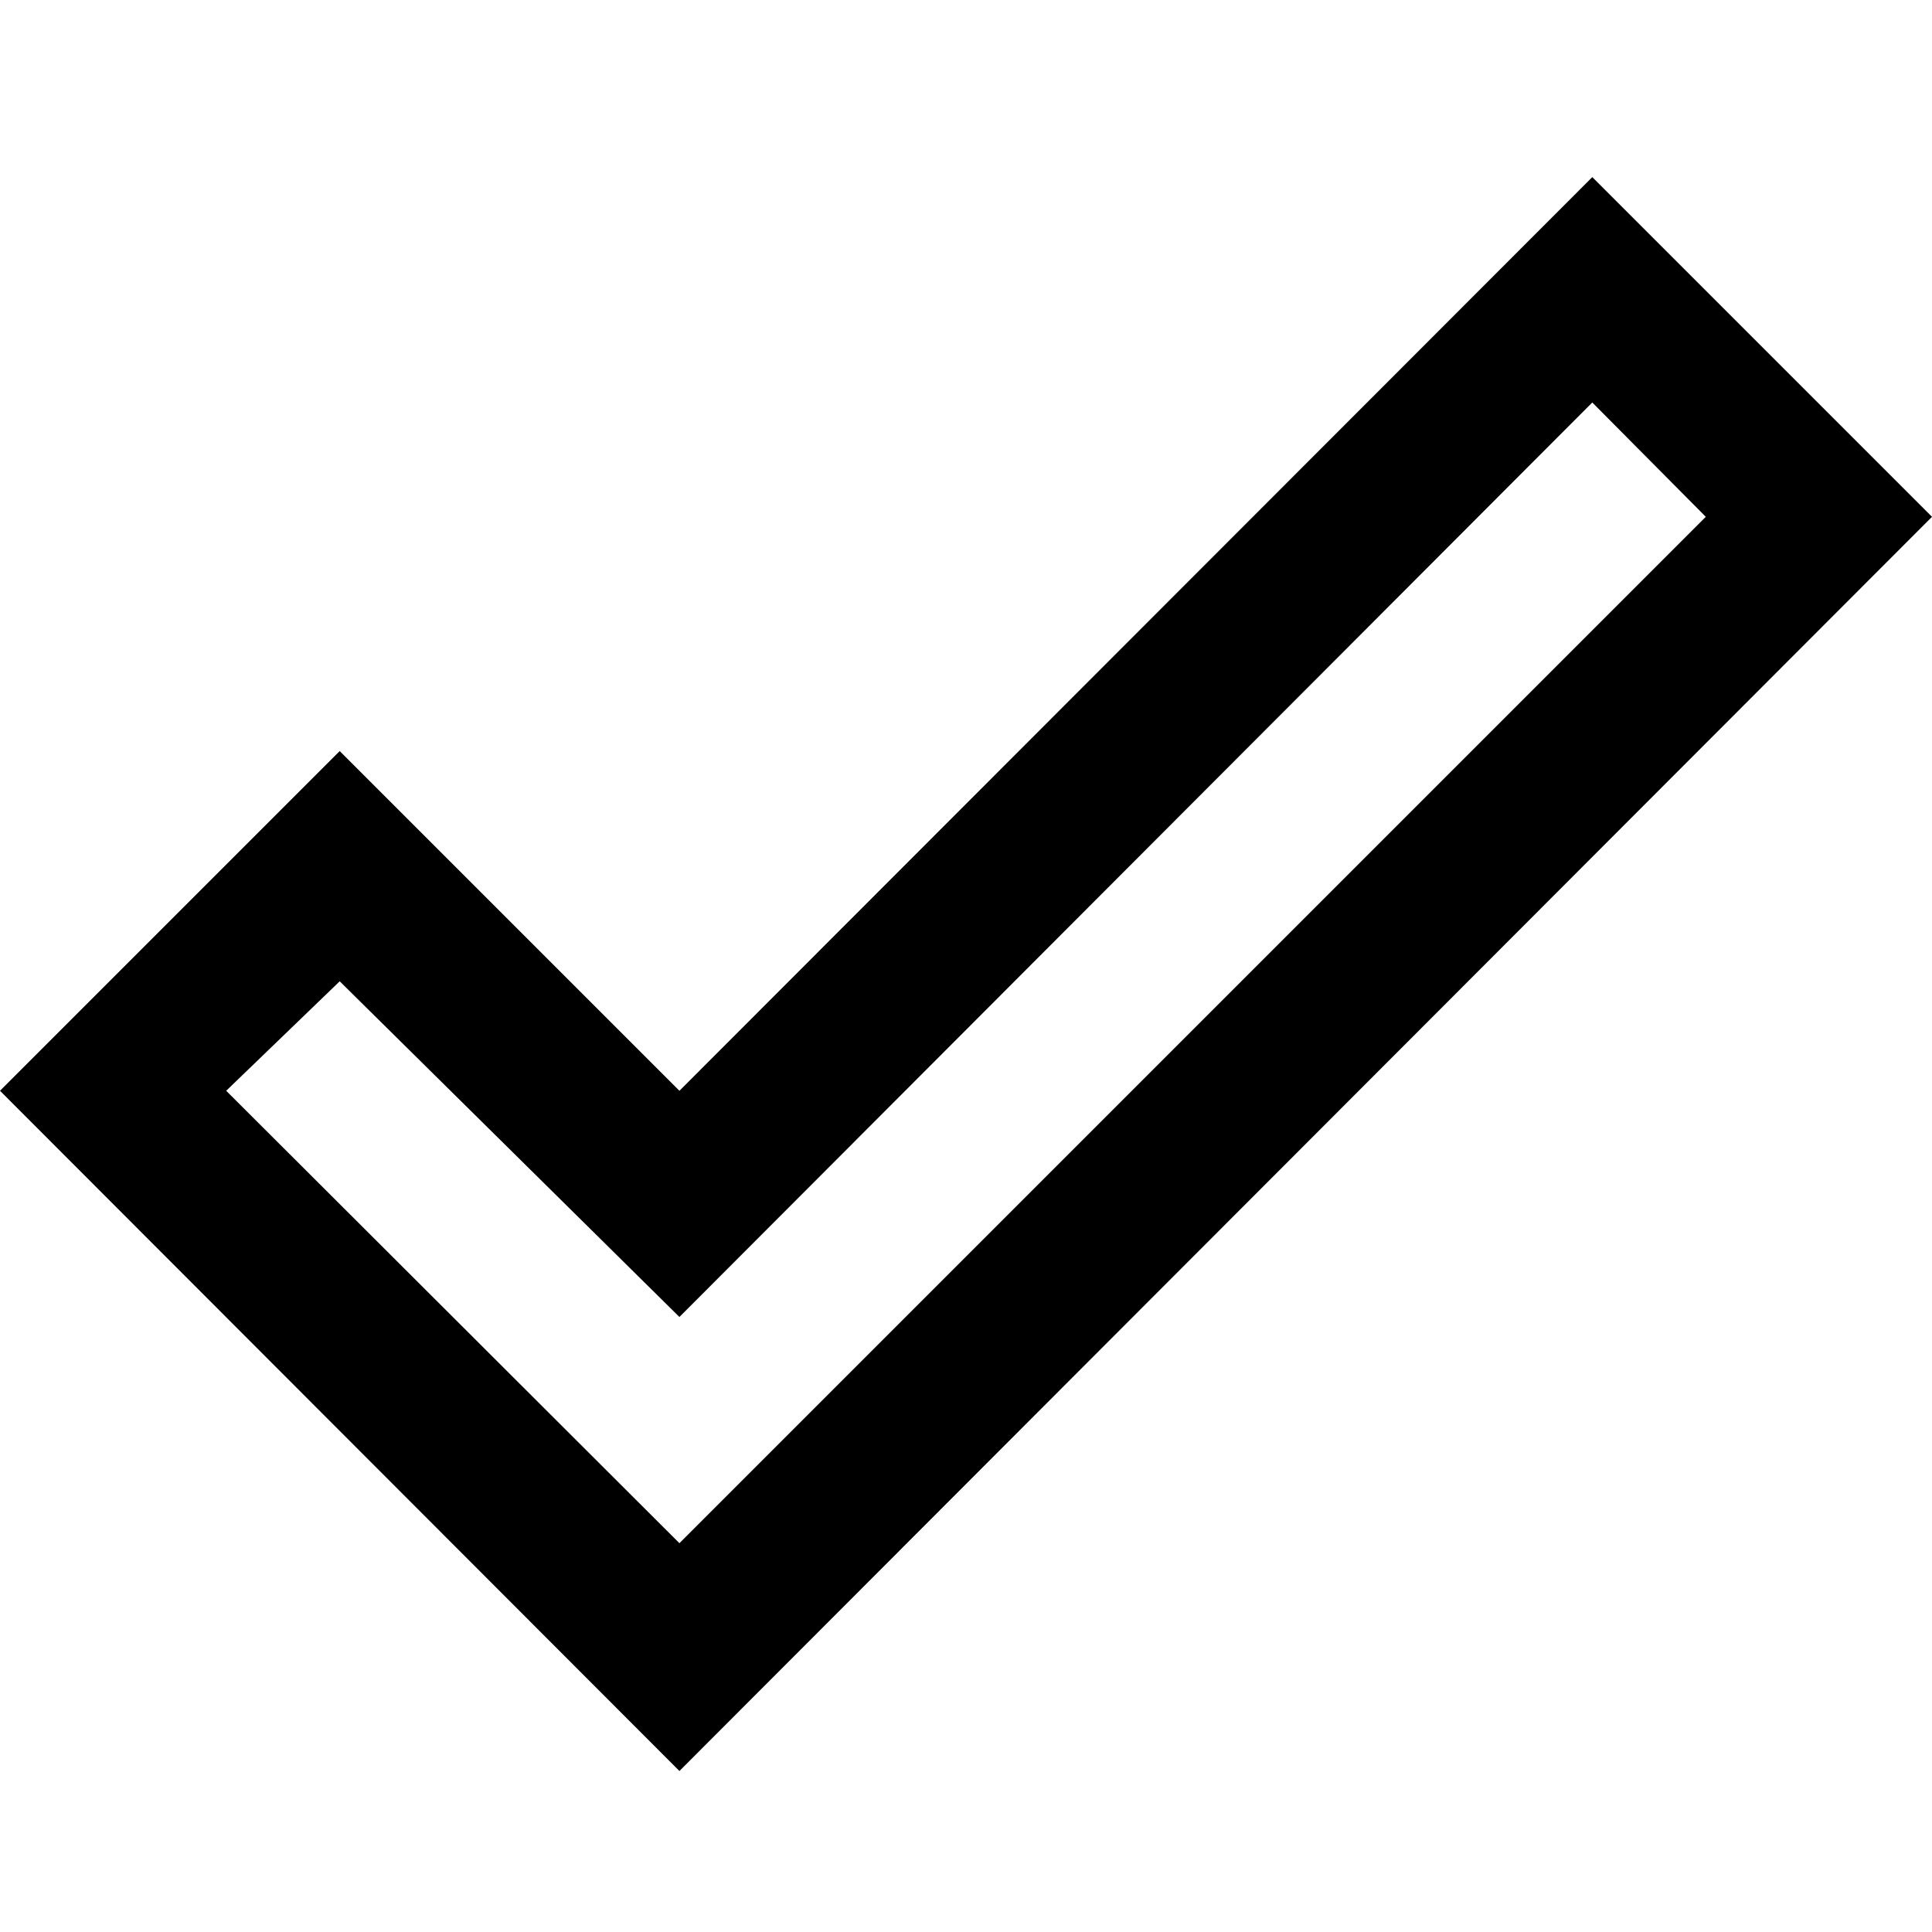
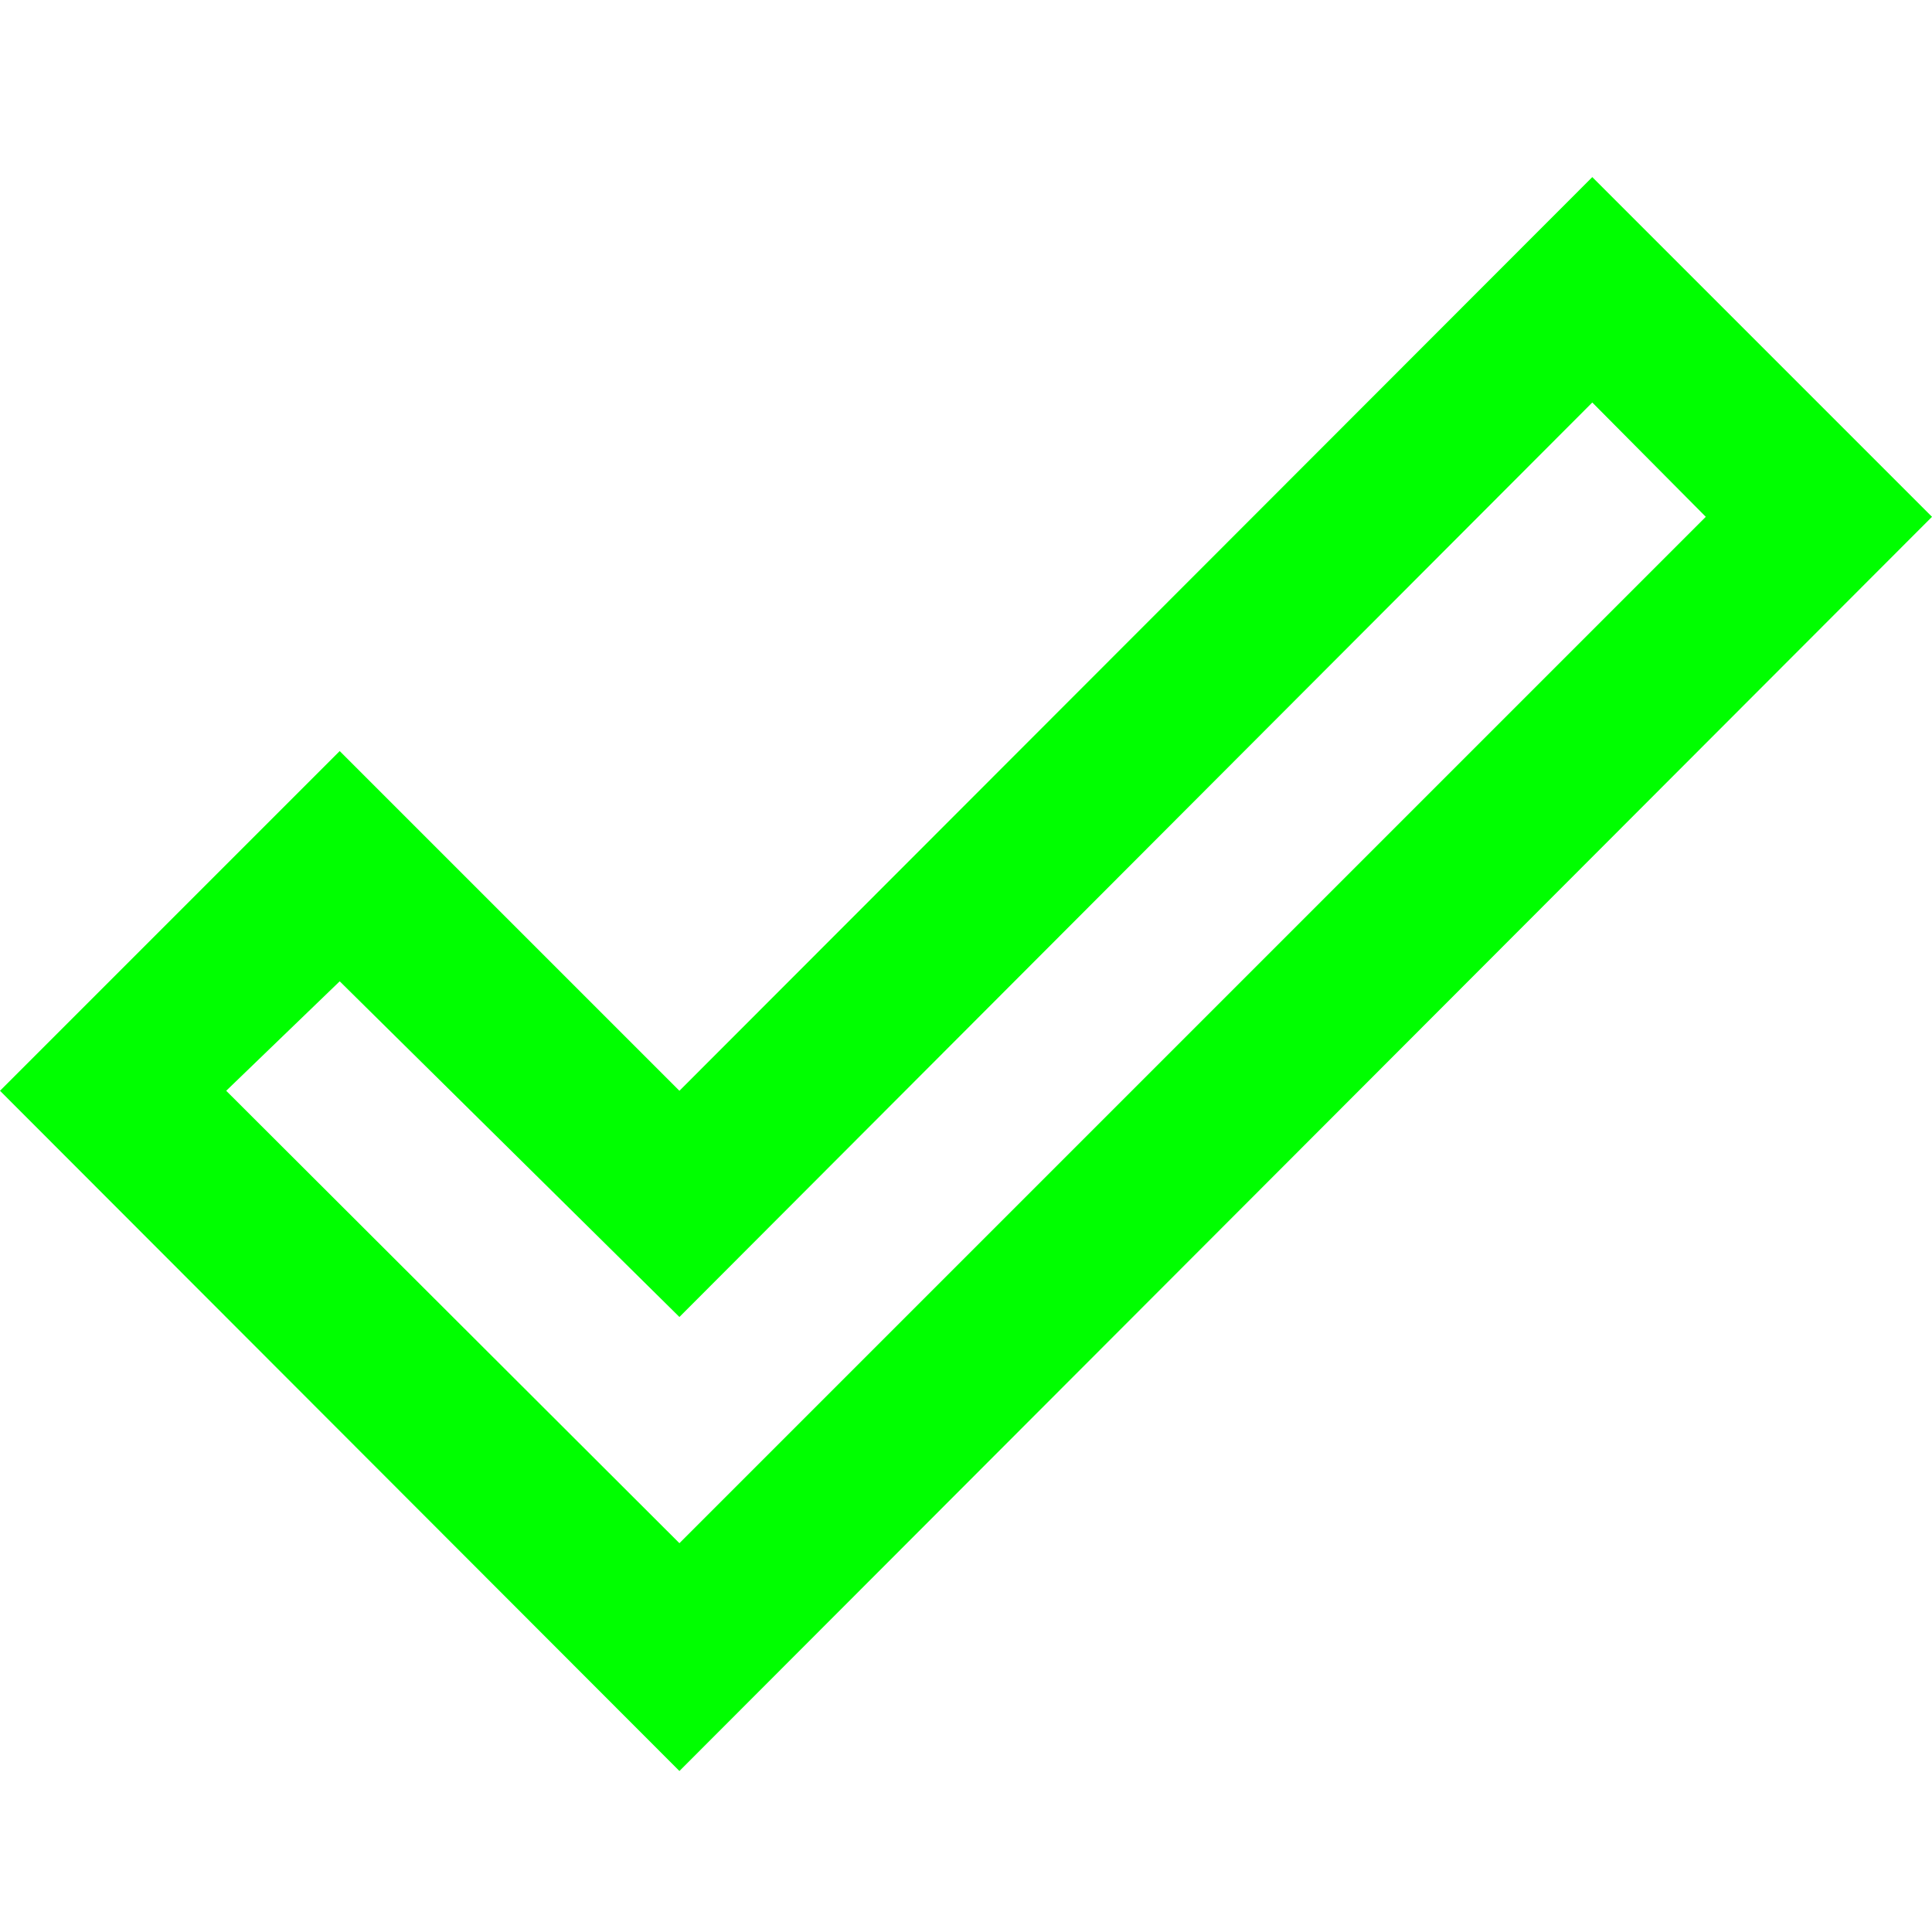
<svg xmlns="http://www.w3.org/2000/svg" viewBox="0 0 24 24">
-   <path d="M19.78,2.2L24,6.42L8.44,22L0,13.55L4.22,9.33L8.44,13.55L19.78,2.2M19.78,5L8.44,16.36L4.22,12.19L2.81,13.55L8.44,19.17L21.19,6.42L19.78,5Z" />
+   <path d="M19.78,2.2L24,6.42L8.44,22L0,13.55L4.22,9.33L8.44,13.55L19.78,2.2M19.78,5L8.44,16.36L4.22,12.19L2.81,13.55L8.44,19.17L21.19,6.42L19.78,5Z" fill="#00ff00" />
</svg>
